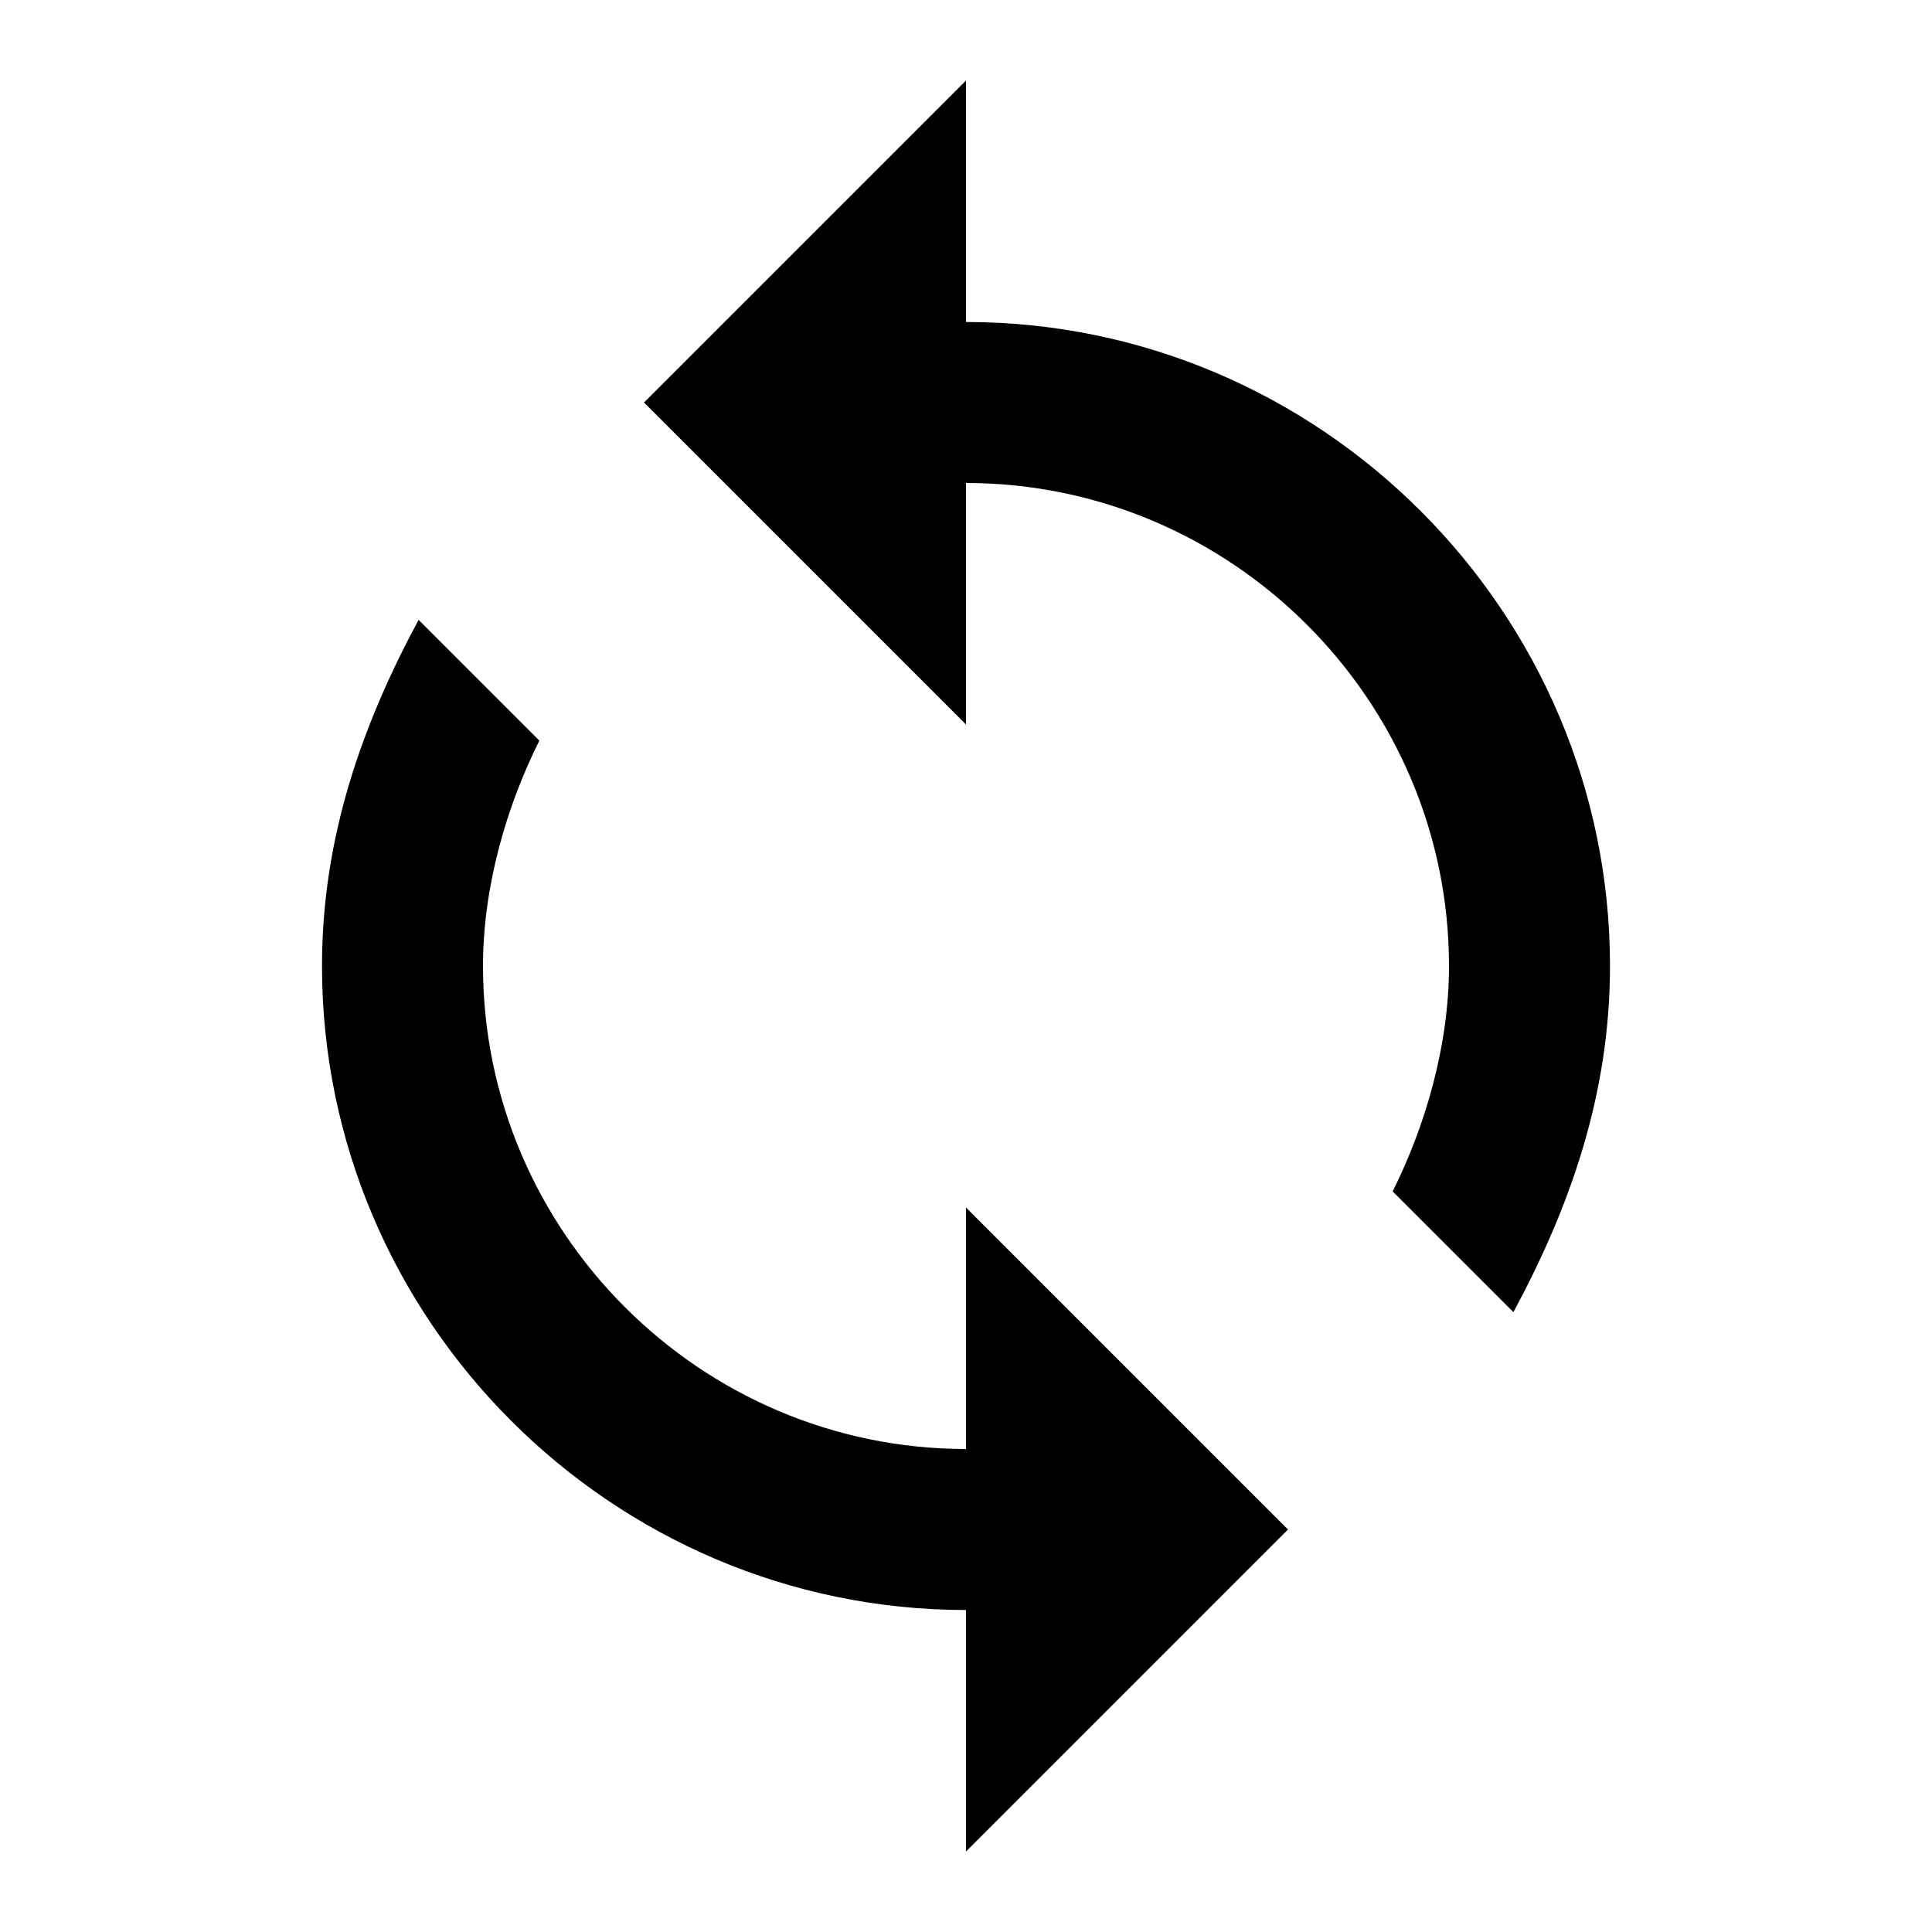
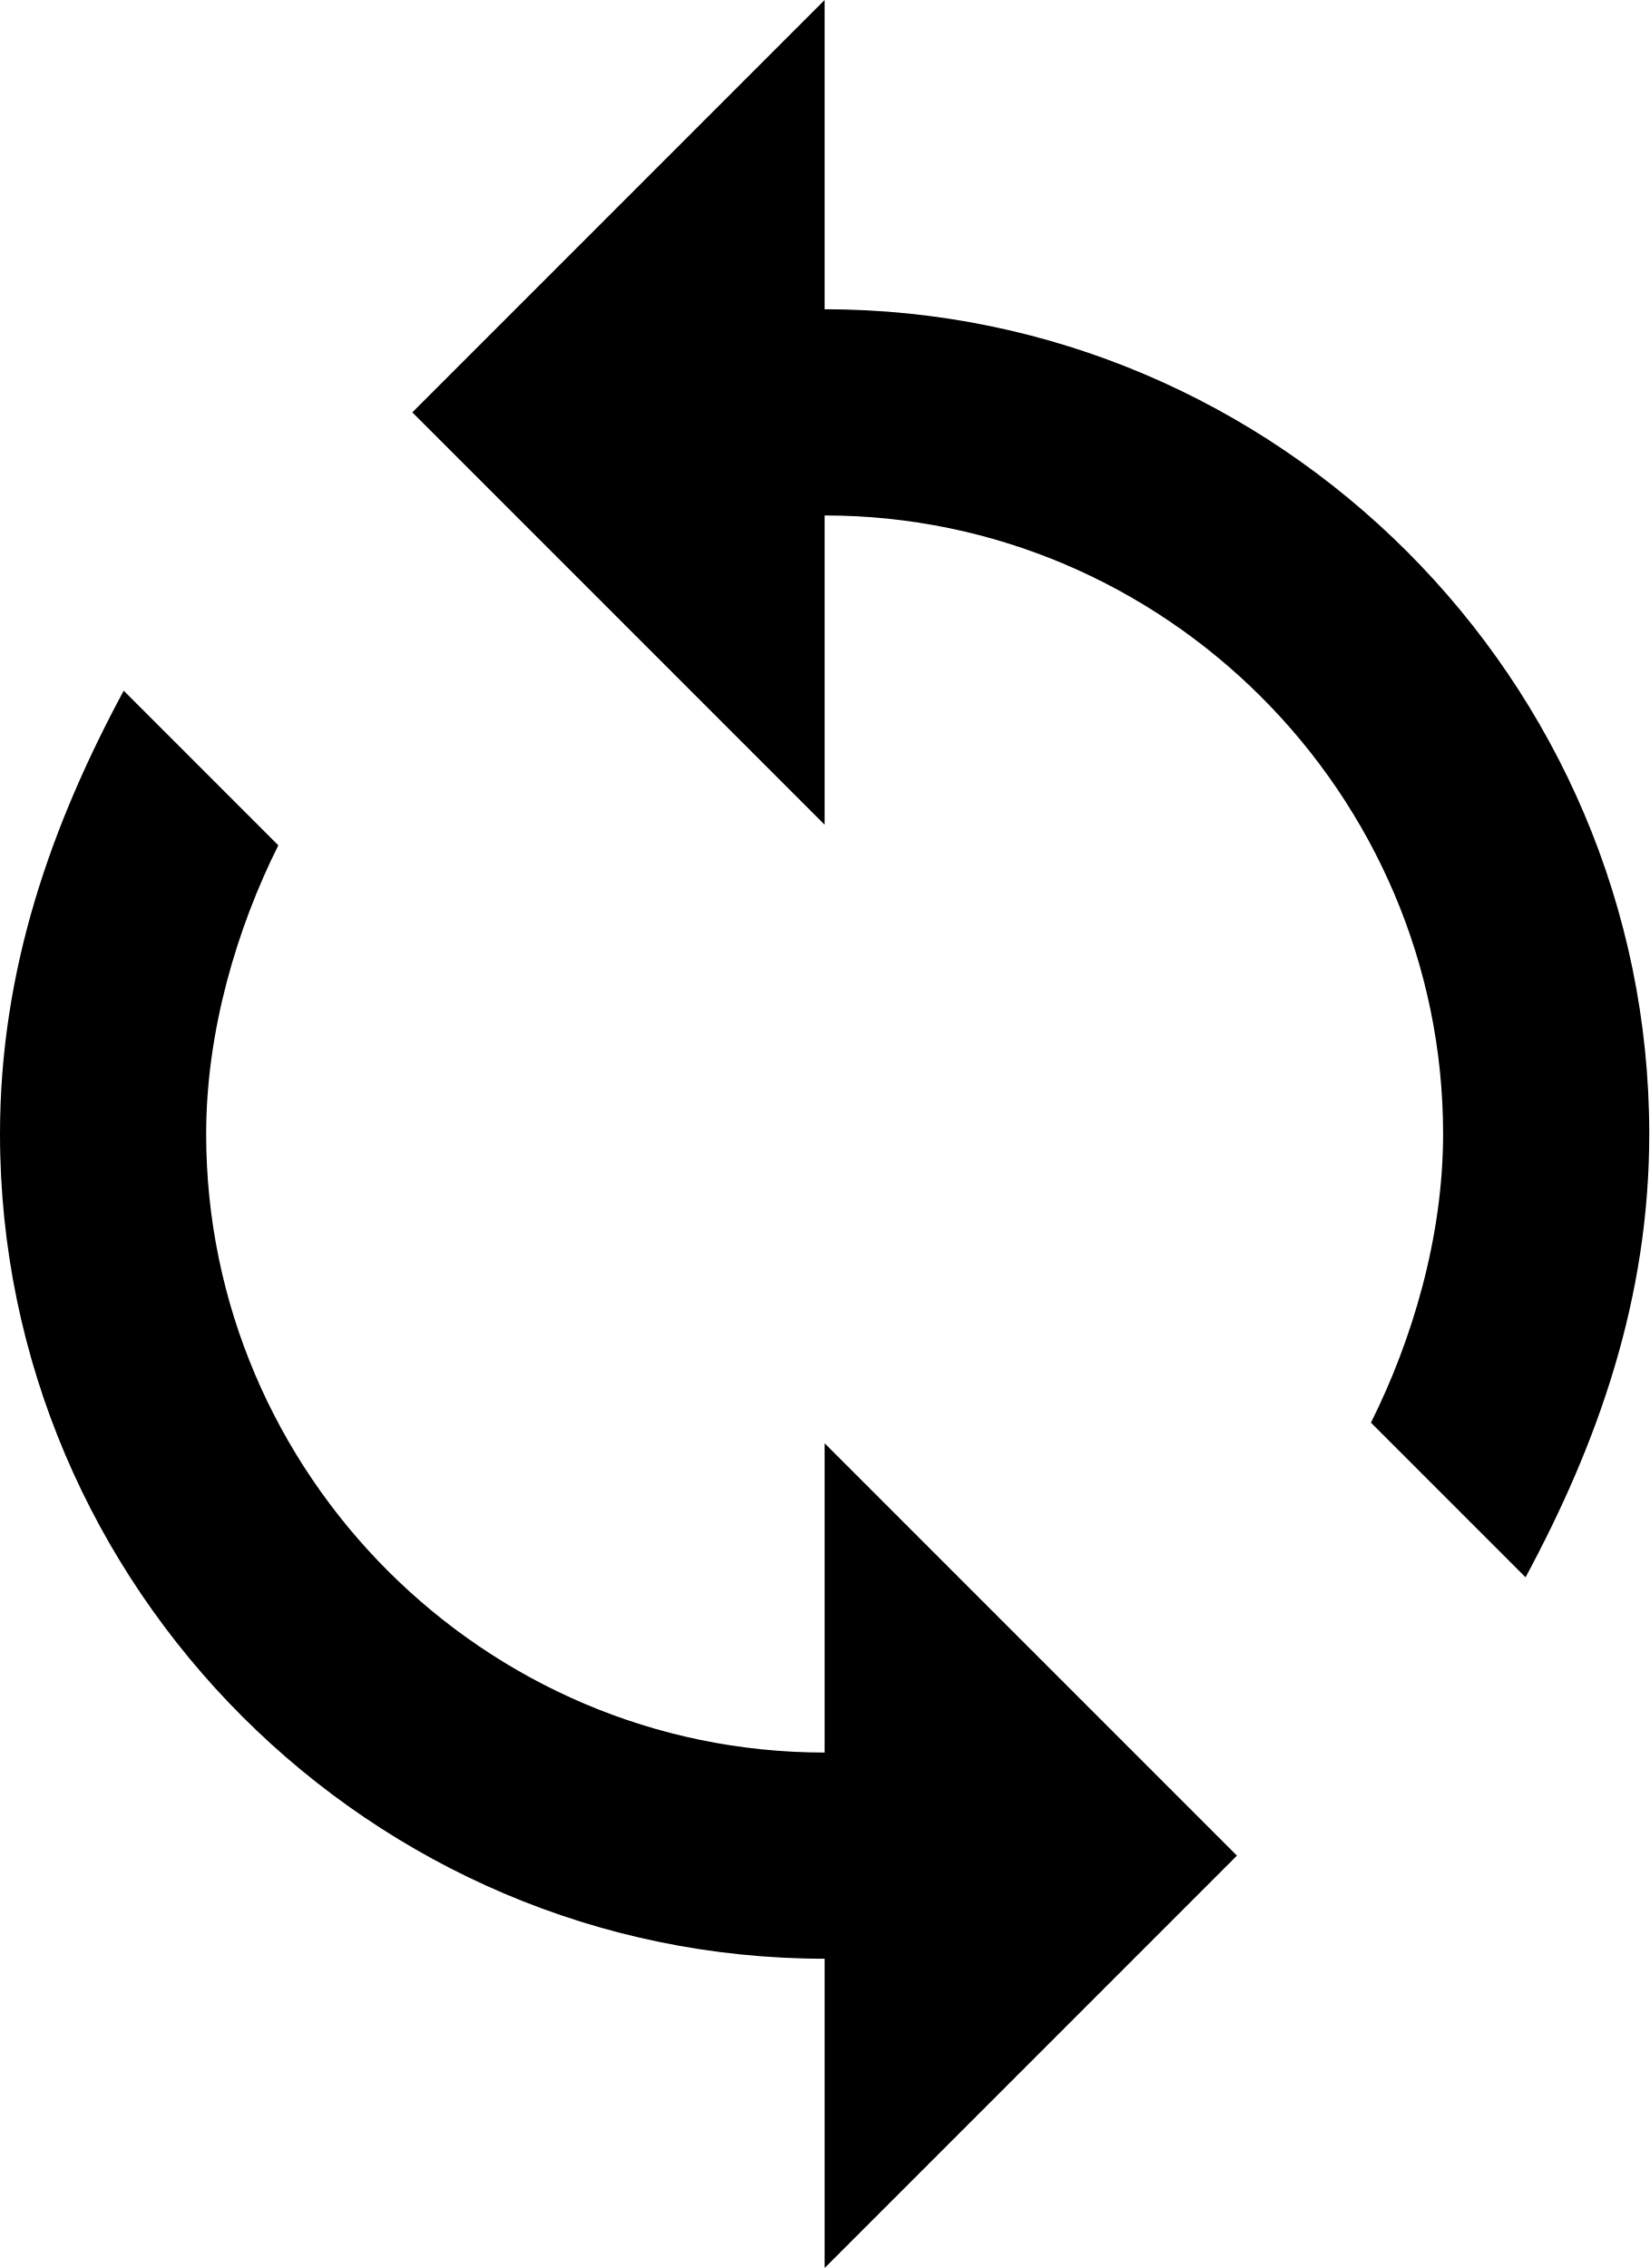
- <svg xmlns="http://www.w3.org/2000/svg" viewBox="0 0 24 24" style="pointer-events: none; display: block;">
+ <svg xmlns="http://www.w3.org/2000/svg" version="1.1" id="Ebene_1" x="0px" y="0px" width="400px" height="550px" viewBox="200 25 400 550" enable-background="new 200 25 400 550" xml:space="preserve">
  <g id="loop">
-     <path d="M12,4V1L8,5l4,4V6c3.3,0,6,2.7,6,6c0,1-0.3,2-0.7,2.8l1.5,1.5C19.5,15,20,13.6,20,12C20,7.6,16.4,4,12,4z M12,18c-3.3,0-6-2.7-6-6c0-1,0.3-2,0.7-2.8L5.2,7.7C4.5,9,4,10.4,4,12c0,4.4,3.6,8,8,8v3l4-4l-4-4V18z" />
+     <path d="M400,100V25L300,125l100,100v-75c82.5,0,150,67.5,150,150c0,25-7.5,50-17.5,70l37.5,37.5C587.5,375,600,340,600,300   C600,190,510,100,400,100z M400,450c-82.5,0-150-67.5-150-150c0-25,7.5-50,17.5-70L230,192.5C212.5,225,200,260,200,300   c0,110,90,200,200,200v75l100-100L400,375V450z" />
  </g>
</svg>
